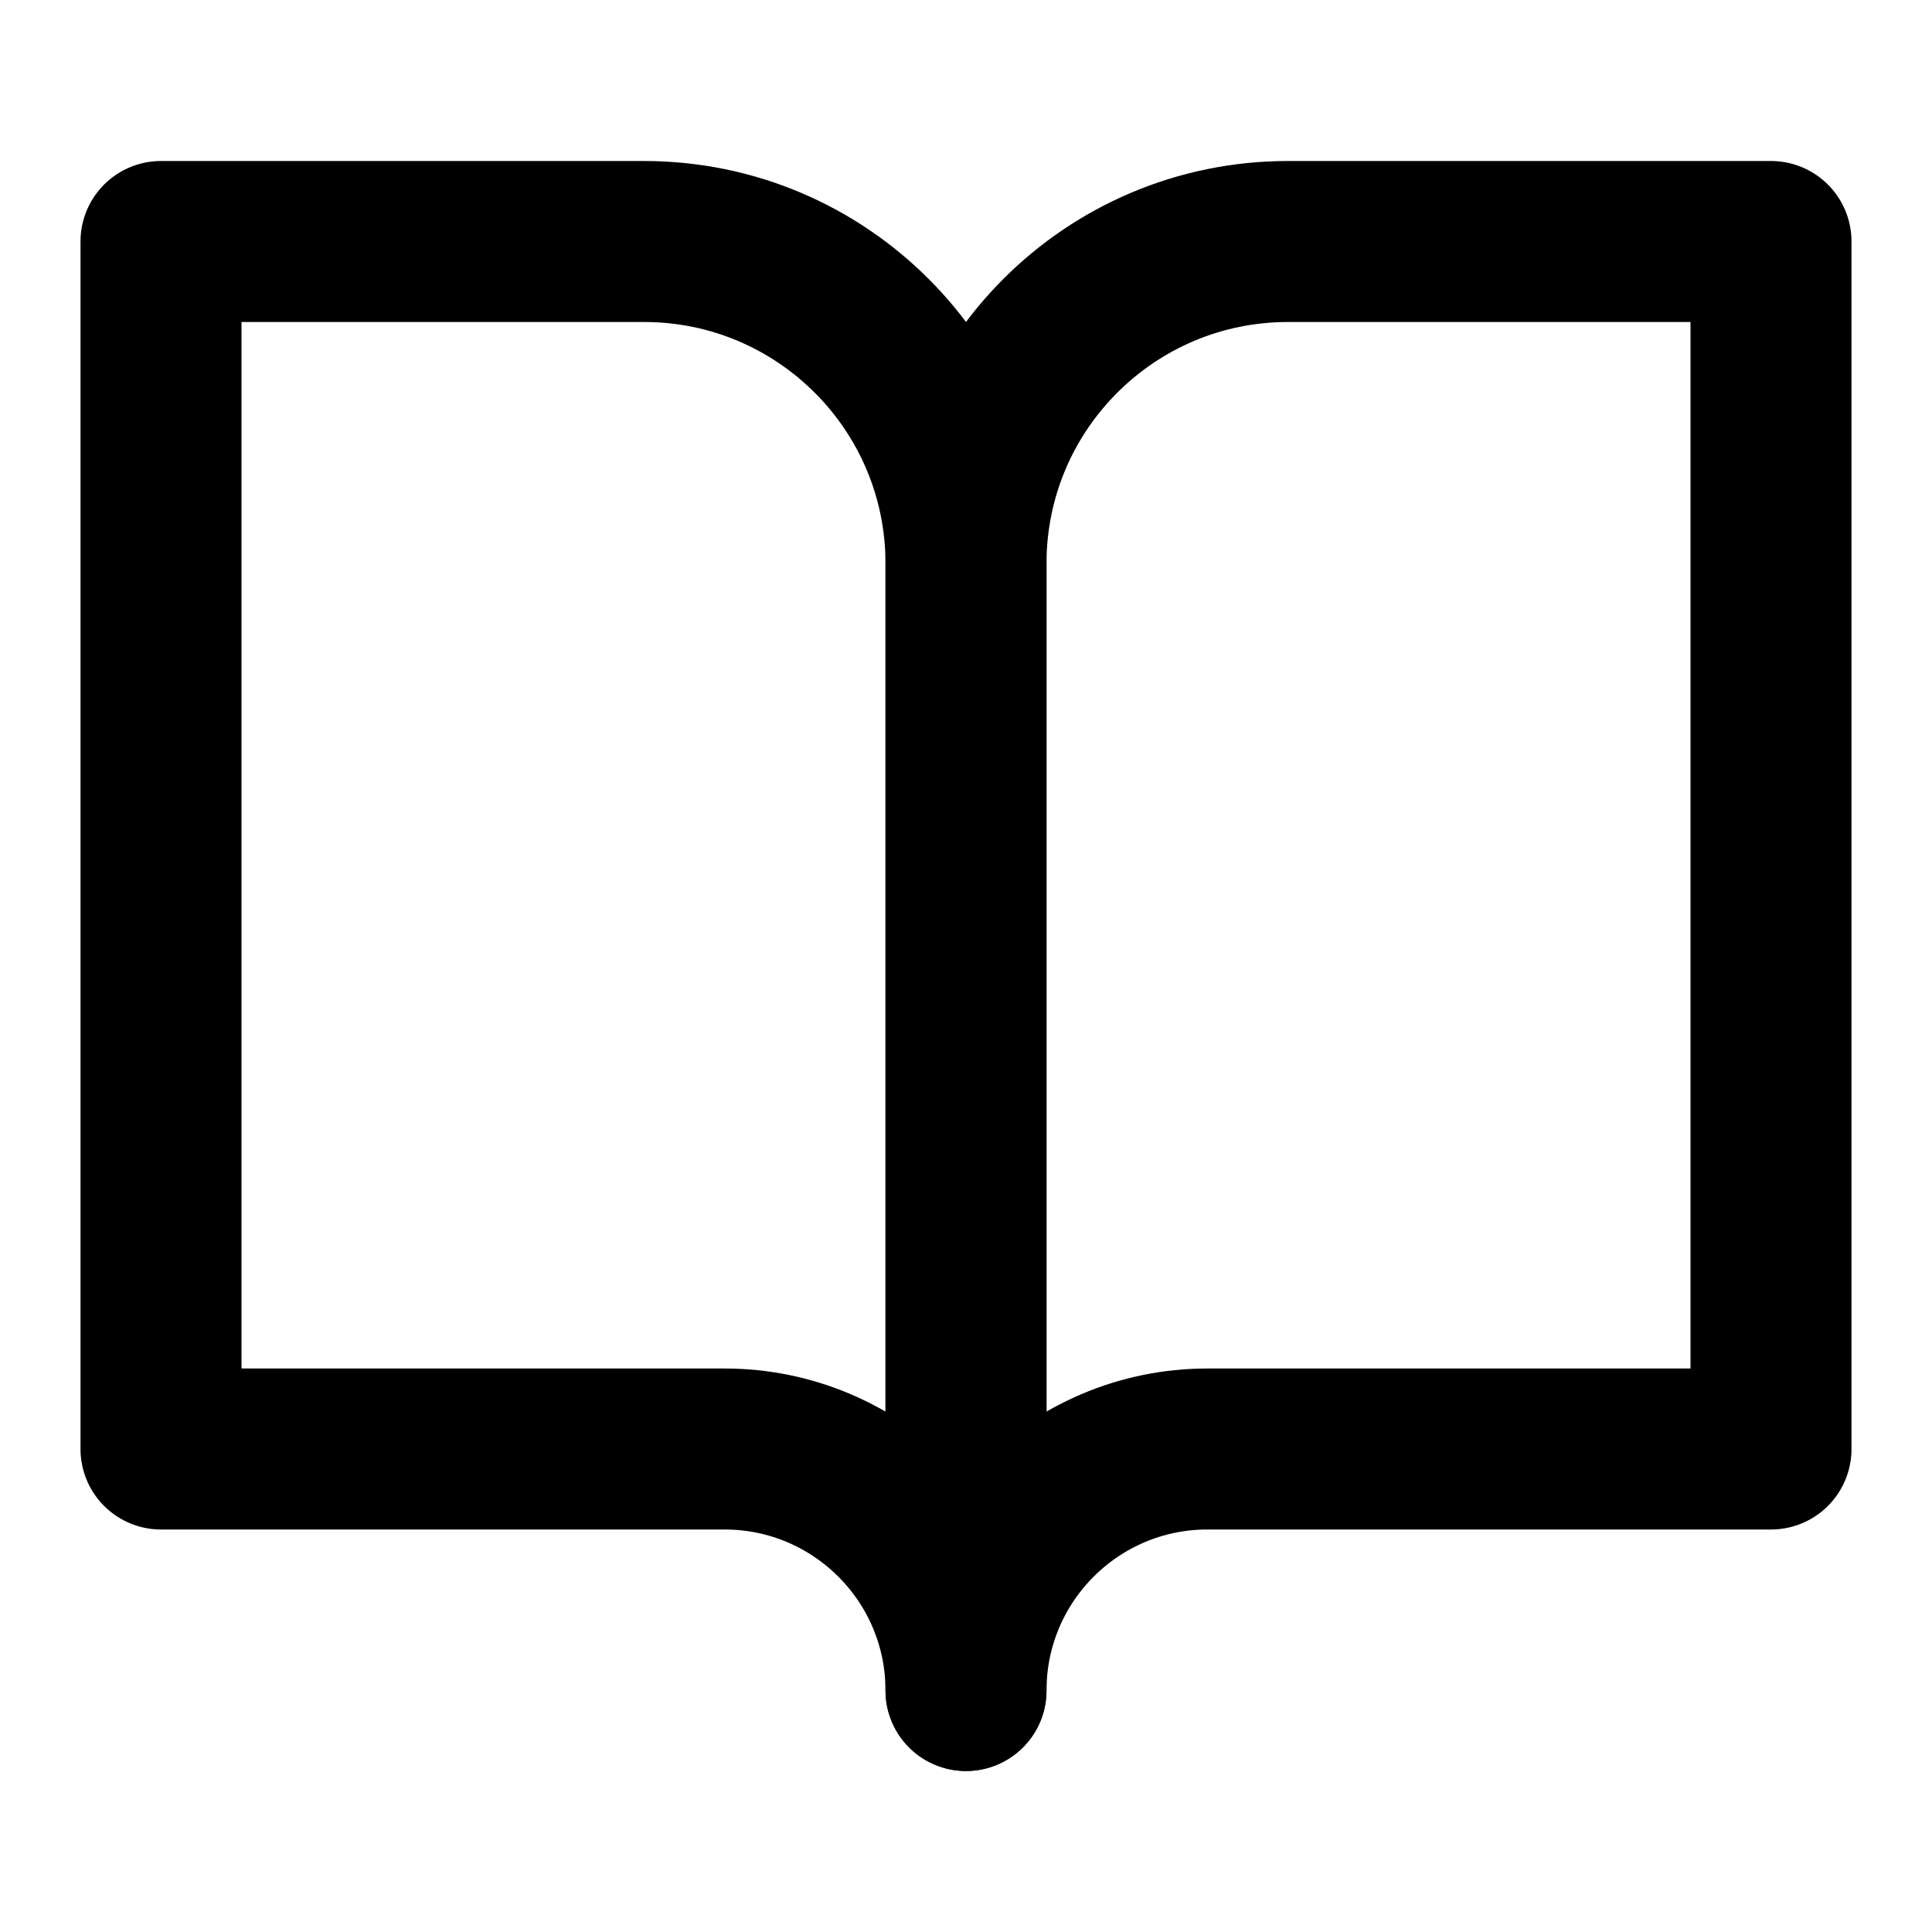
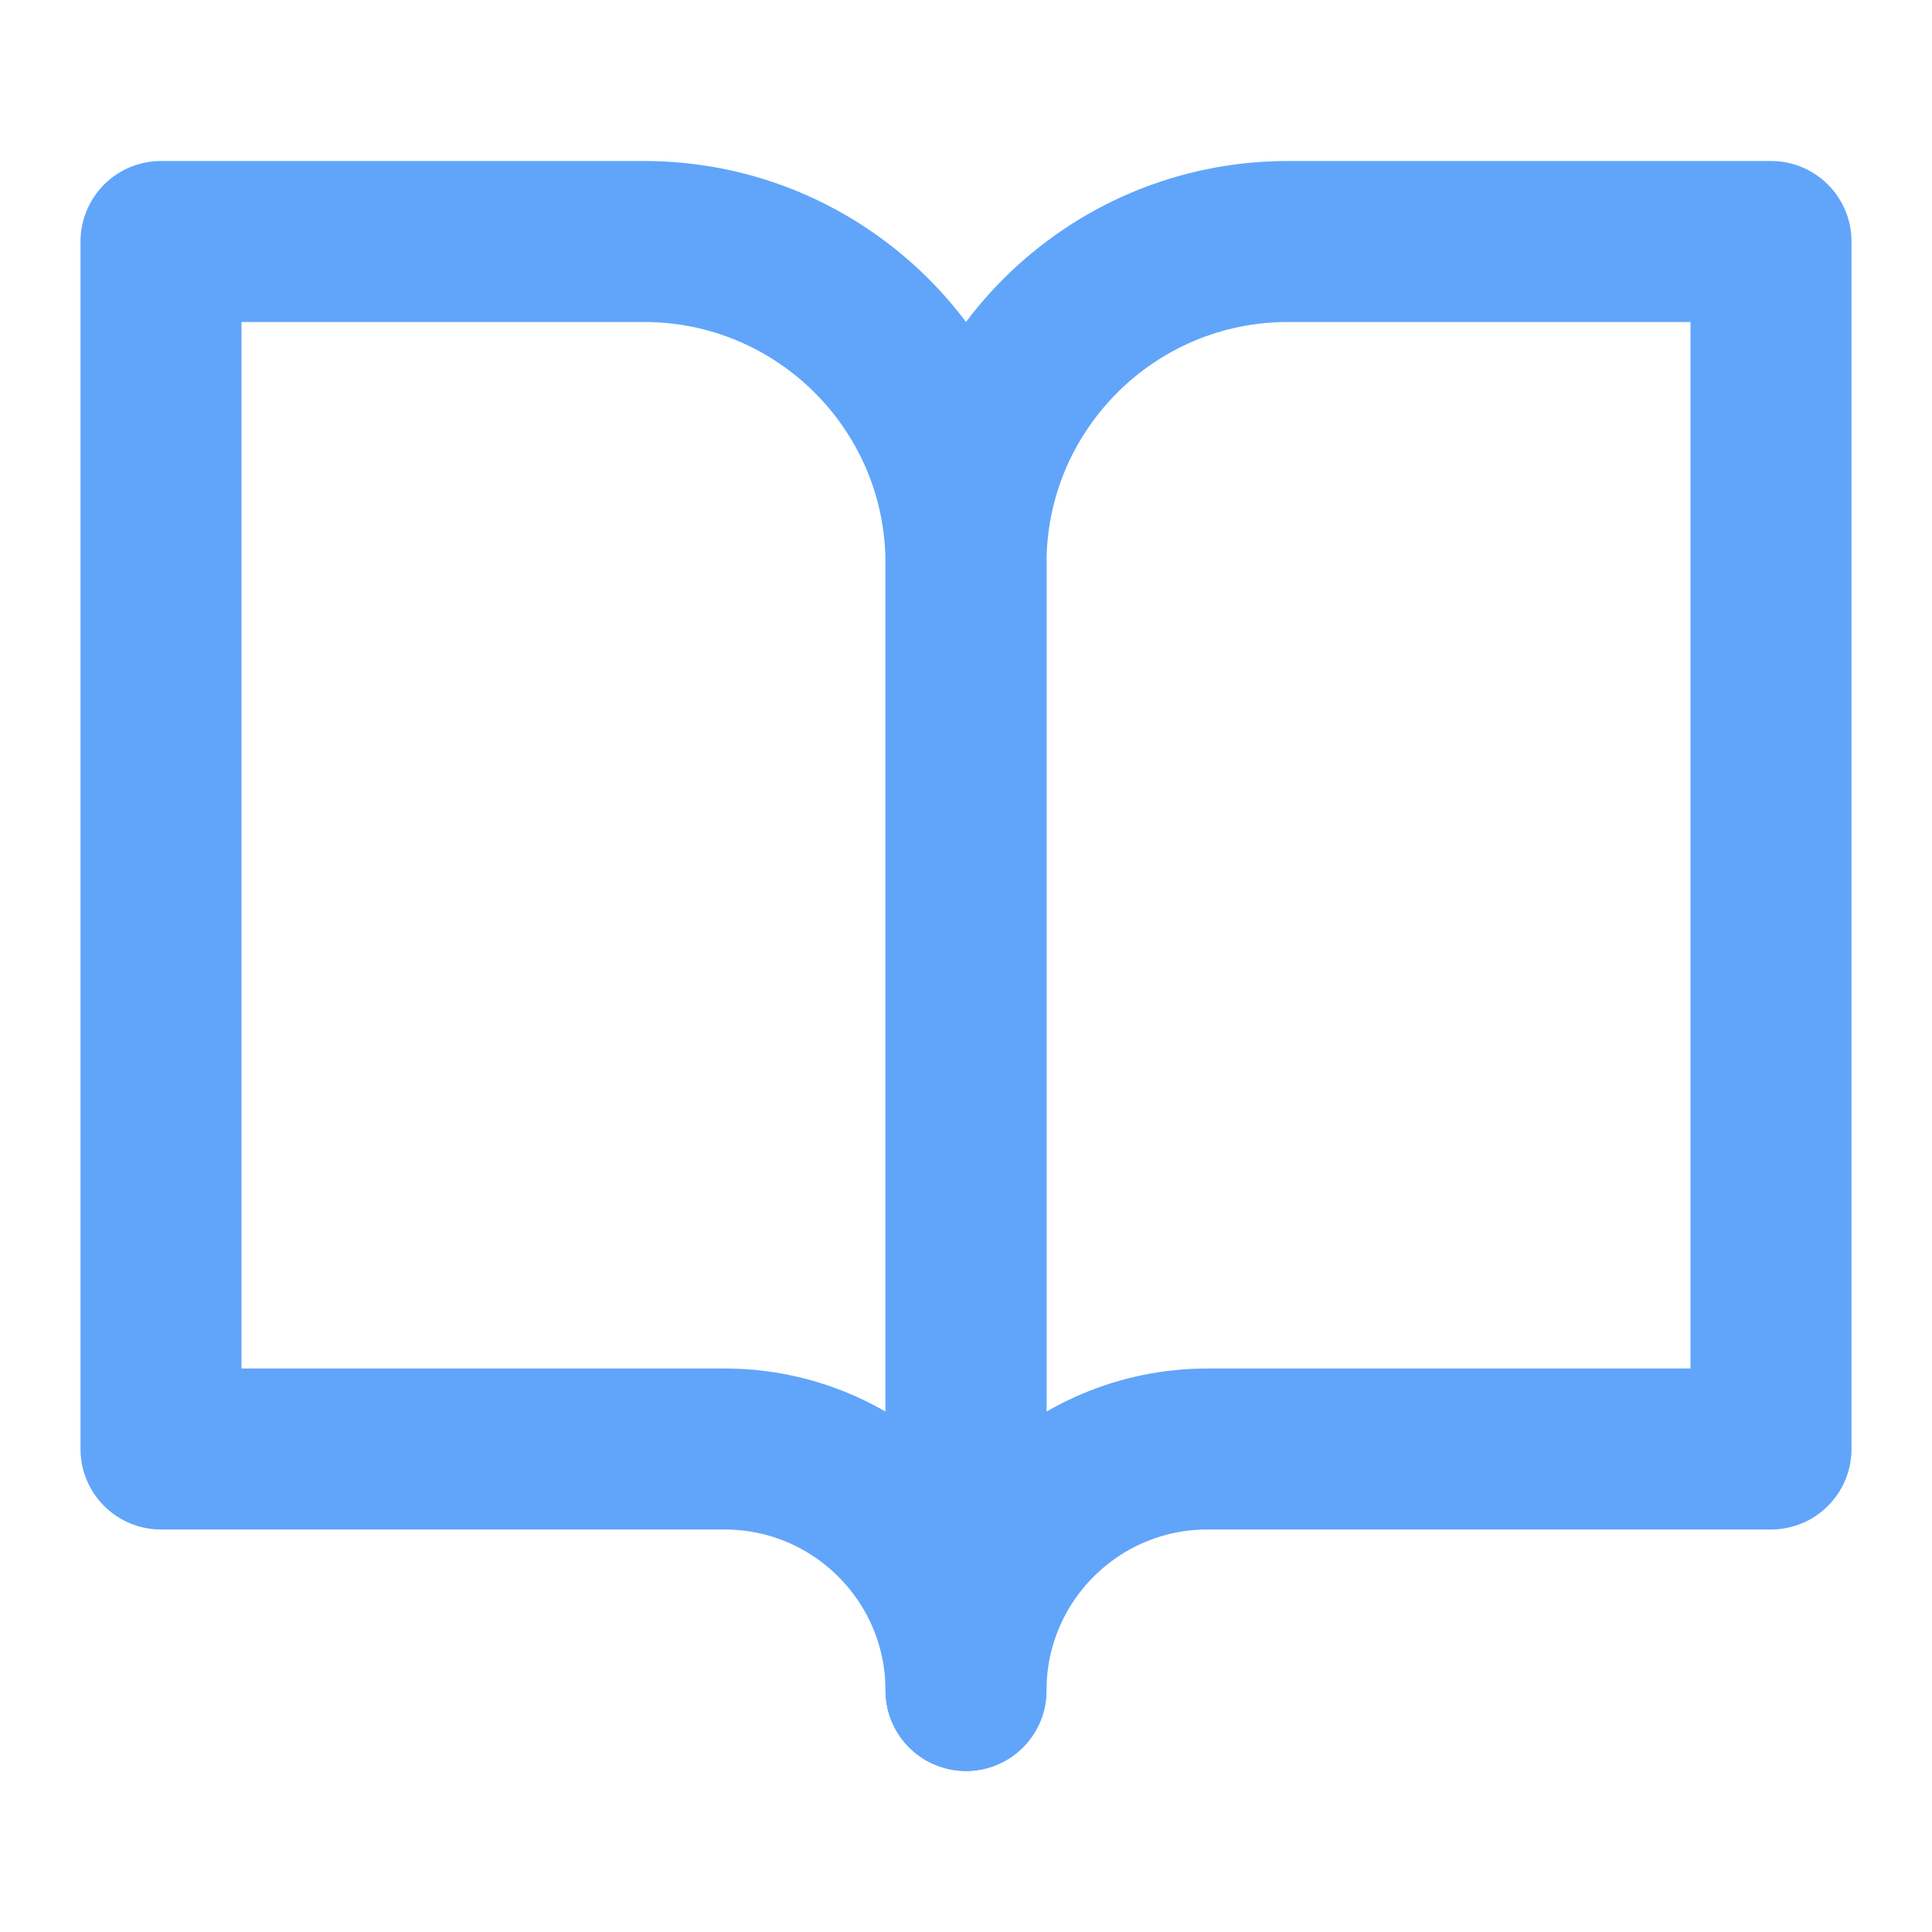
- <svg xmlns="http://www.w3.org/2000/svg" width="24" height="24" viewBox="0 0 24 24" fill="none" stroke="currentColor" stroke-width="2" stroke-linecap="round" stroke-linejoin="round" class="feather feather-book-open">
+ <svg xmlns="http://www.w3.org/2000/svg" width="24" height="24" viewBox="0 0 24 24" fill="none" stroke="#60A5FA" stroke-width="2" stroke-linecap="round" stroke-linejoin="round" class="feather feather-book-open">
  <path d="M2 3h6a4 4 0 0 1 4 4v14a3 3 0 0 0-3-3H2z" />
  <path d="M22 3h-6a4 4 0 0 0-4 4v14a3 3 0 0 1 3-3h7z" />
</svg>
